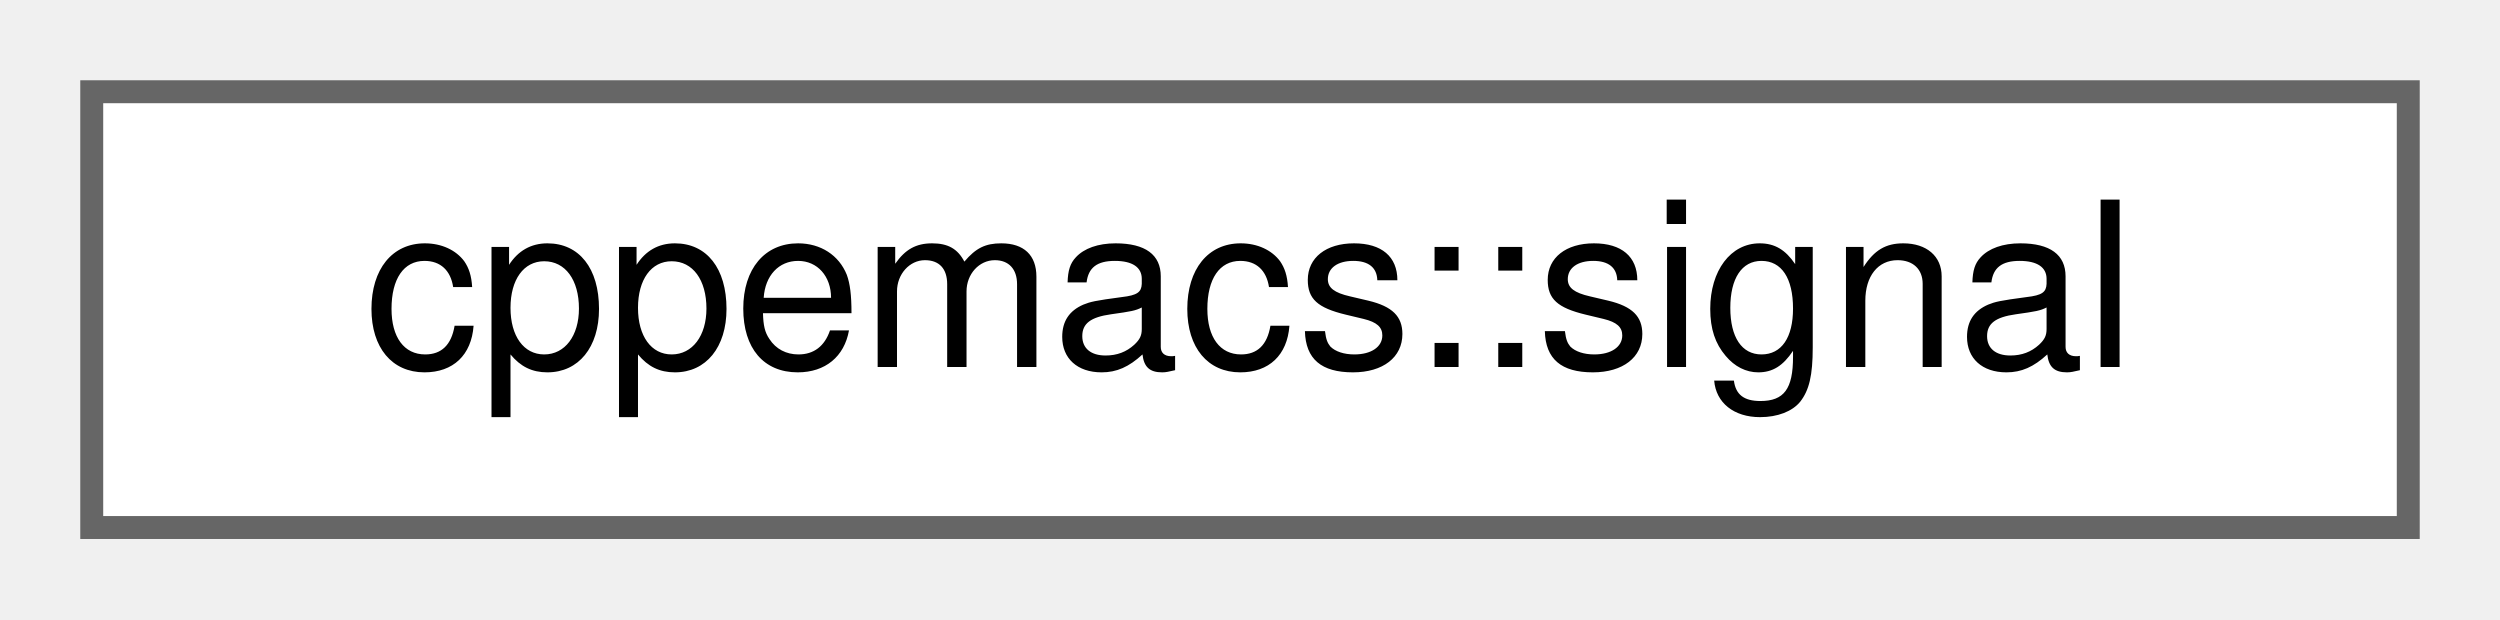
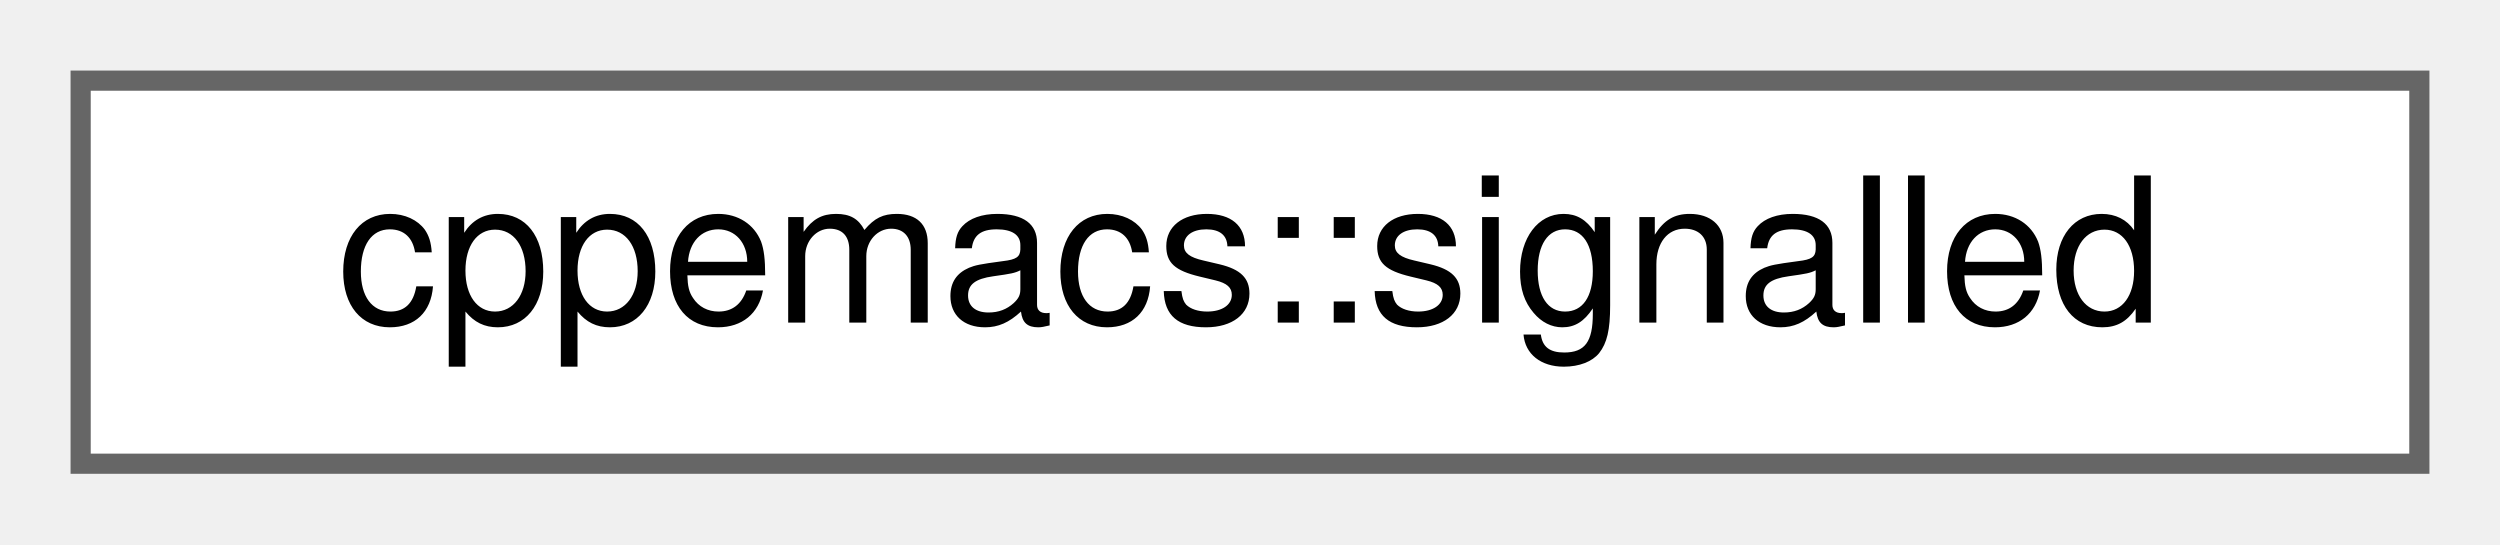
- <svg xmlns="http://www.w3.org/2000/svg" xmlns:xlink="http://www.w3.org/1999/xlink" width="109pt" height="27pt" viewBox="0.00 0.00 109.00 27.00">
+ <svg xmlns="http://www.w3.org/2000/svg" xmlns:xlink="http://www.w3.org/1999/xlink" width="124pt" height="27pt" viewBox="0.00 0.00 124.00 27.00">
  <g id="graph0" class="graph" transform="scale(1 1) rotate(0) translate(4 23)">
    <g id="Node000000" class="node">
      <g id="a_Node000000">
-         <a xlink:href="structcppemacs_1_1signal.html" target="_top" xlink:title="An exception representing an Emacs signal exit.">
-           <polygon fill="white" stroke="#666666" points="101,-19 0,-19 0,0 101,0 101,-19" />
-           <text text-anchor="middle" x="50.5" y="-7" font-family="Helvetica,sans-Serif" font-size="10.00">cppemacs::signal</text>
+         <a xlink:href="structcppemacs_1_1signalled.html" target="_top" xlink:title="An exception representing an Emacs signal exit.">
+           <polygon fill="white" stroke="#666666" points="116,-19 0,-19 0,0 116,0 116,-19" />
+           <text text-anchor="middle" x="58" y="-7" font-family="Helvetica,sans-Serif" font-size="10.00">cppemacs::signalled</text>
        </a>
      </g>
    </g>
  </g>
</svg>
